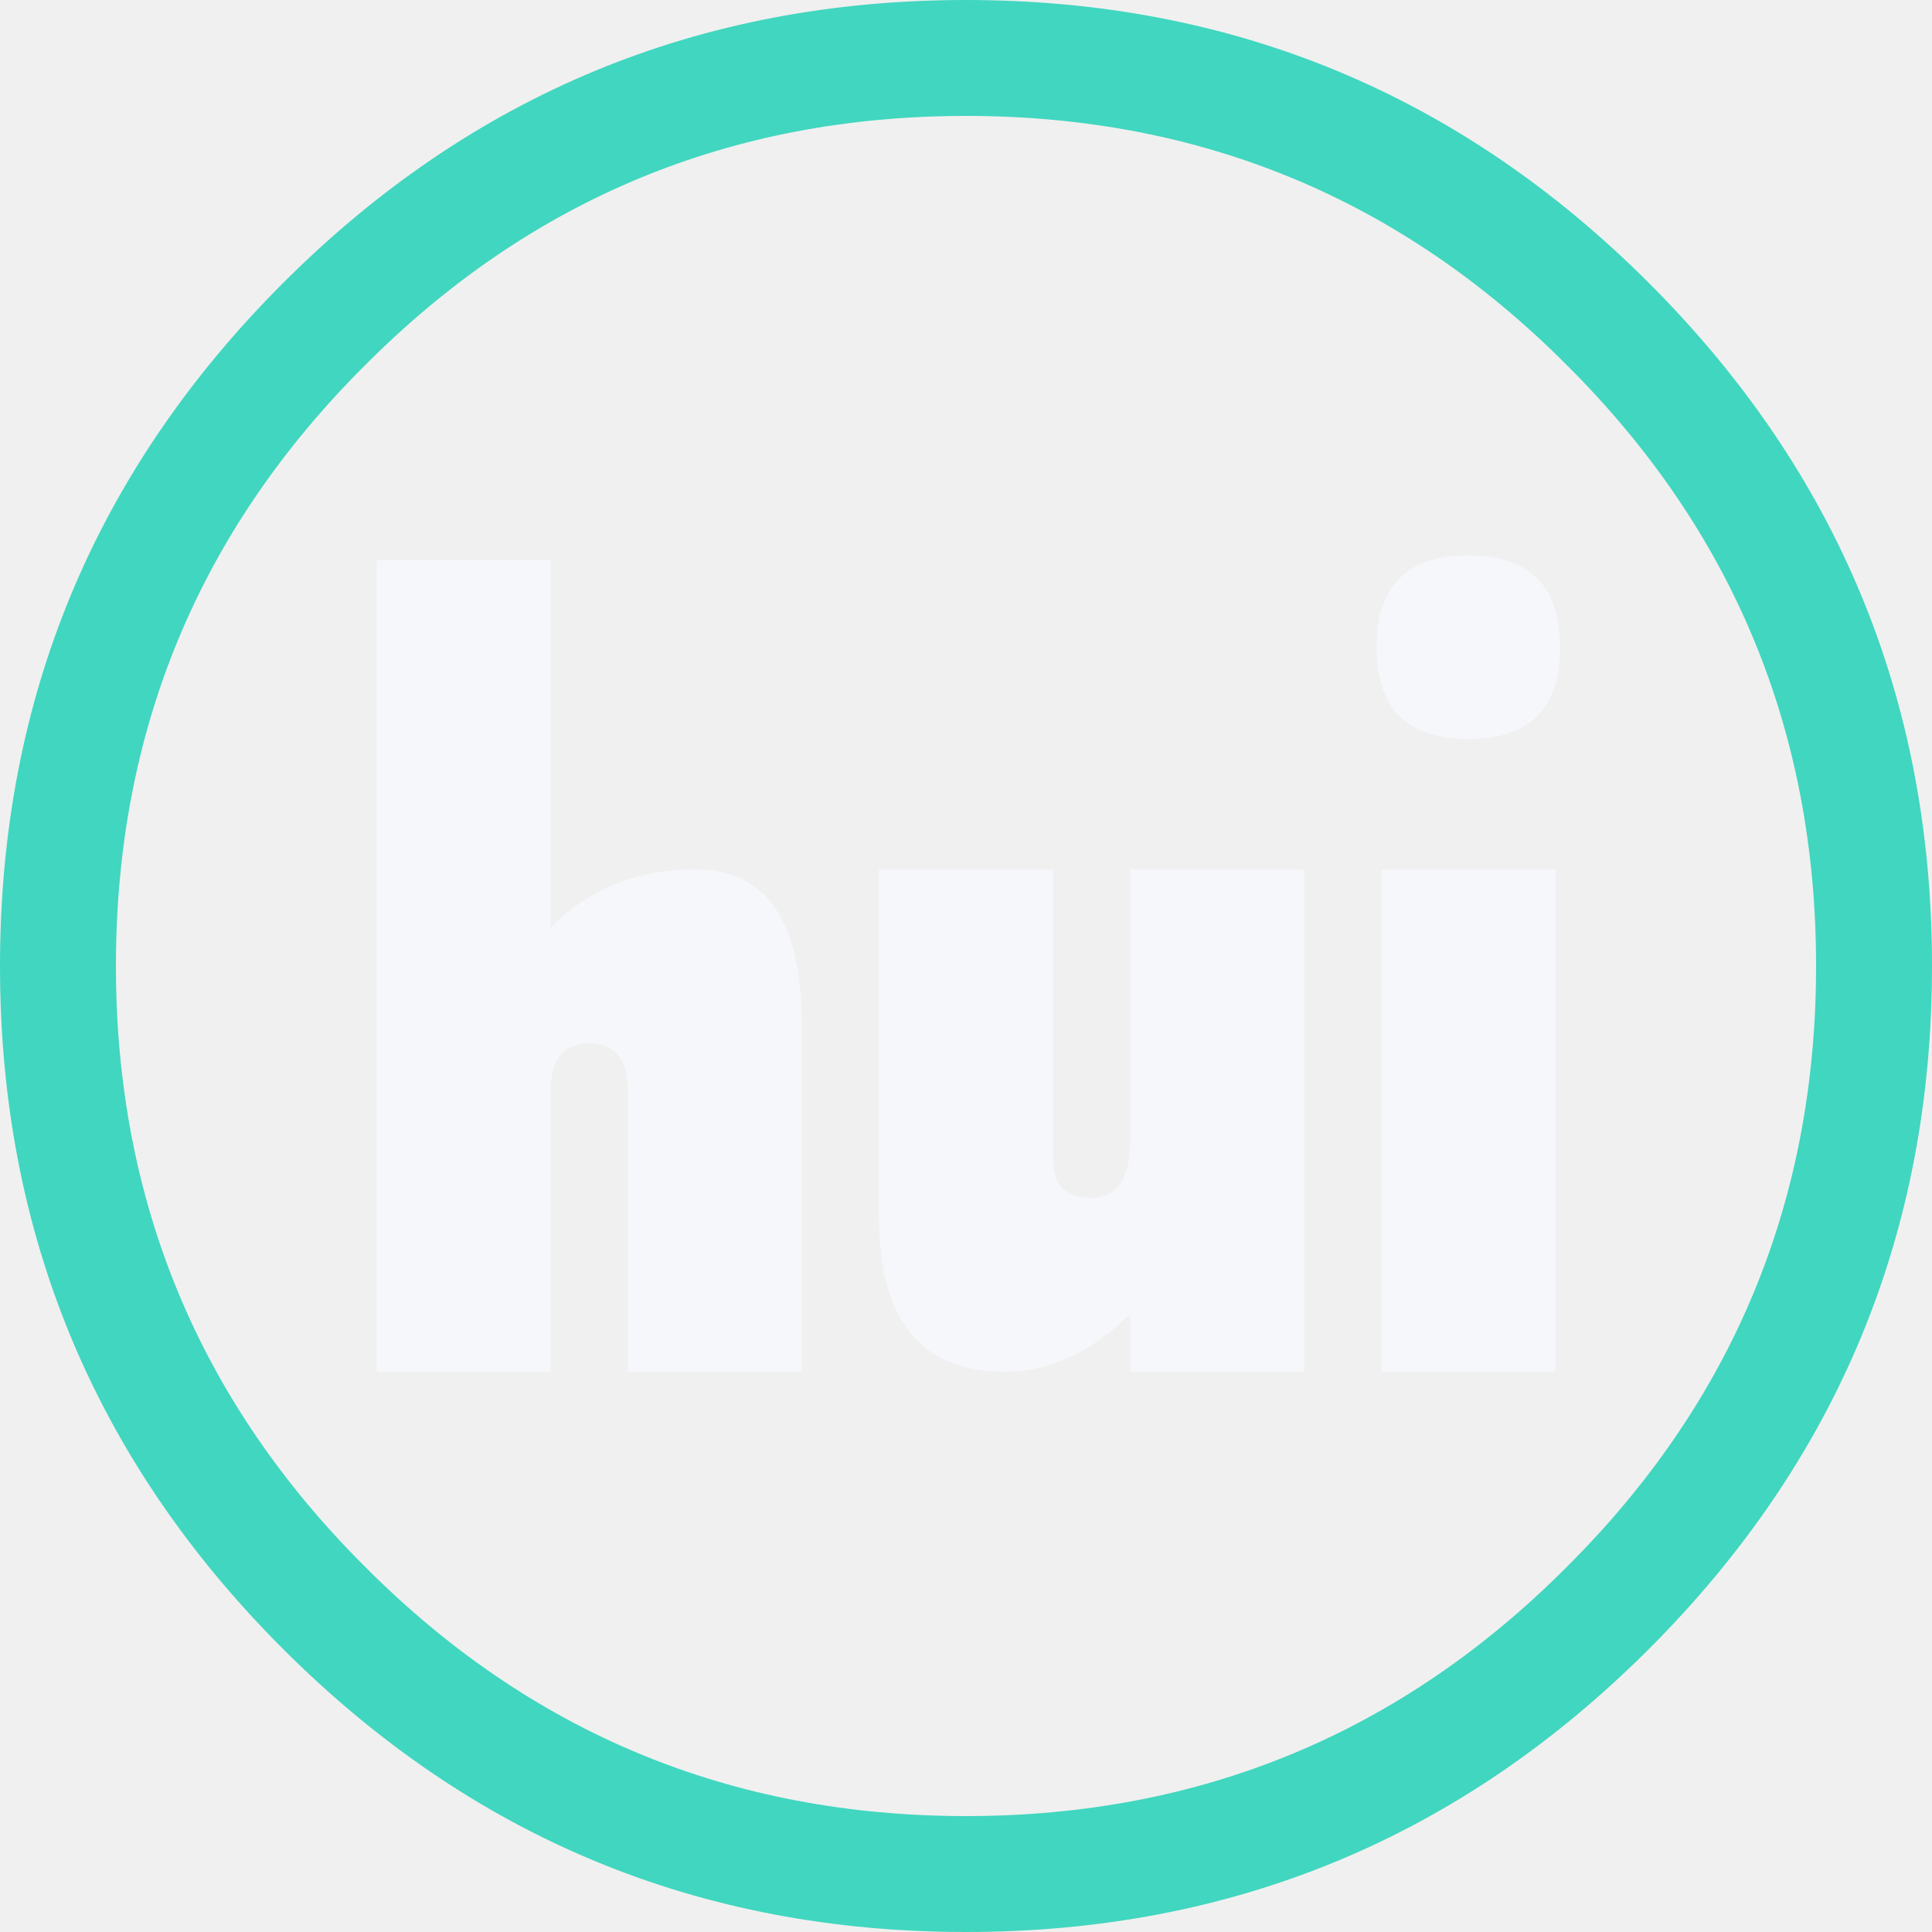
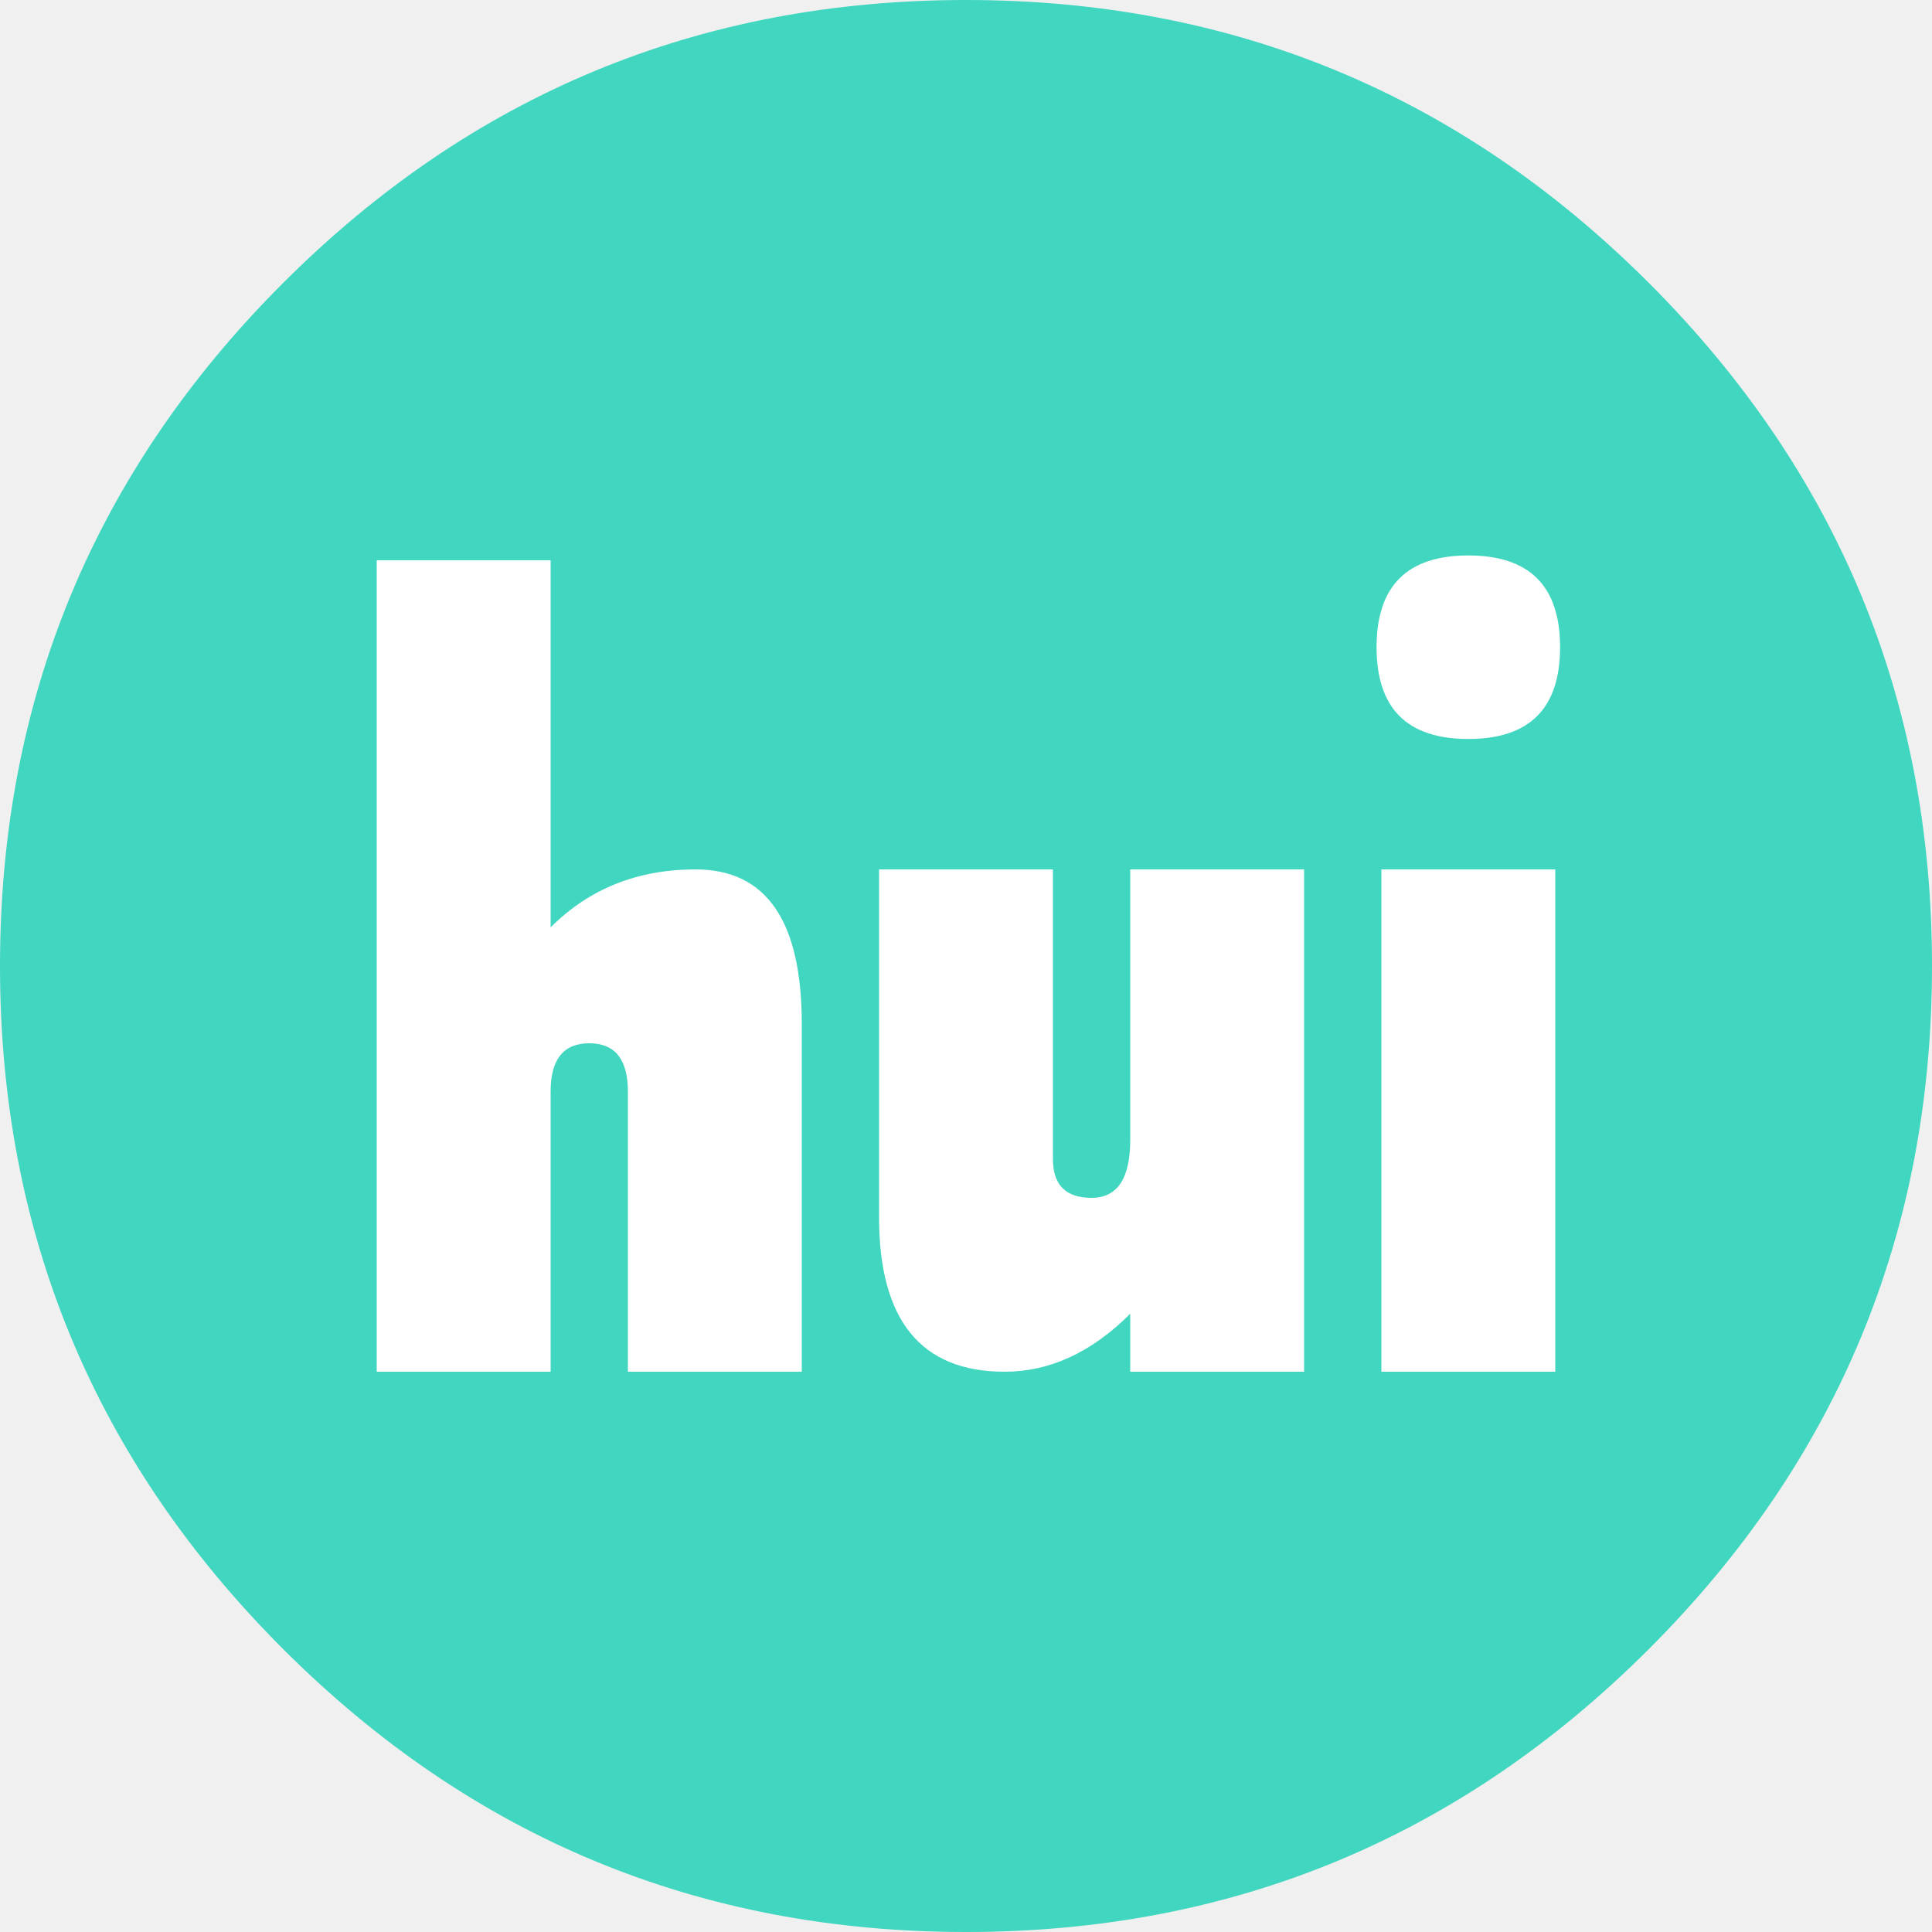
<svg xmlns="http://www.w3.org/2000/svg" viewBox="0 0 20 20">
-   <path data-mono="disc" fill="#41d6bf" d="M20 10Q20 14.14 17.07 17.07Q14.14 20 10 20Q5.86 20 2.93 17.07Q0 14.14 0 10Q-0 5.86 2.93 2.93Q5.86 0 10 0Q14.14 0 17.07 2.93Q20 5.86 20 10Z M18.8 10Q18.8 6.35 16.22 3.78Q13.65 1.2 10 1.2Q6.35 1.2 3.78 3.78Q1.2 6.35 1.2 10Q1.2 13.65 3.78 16.22Q6.35 18.8 10 18.8Q13.65 18.8 16.22 16.22Q18.8 13.65 18.8 10Z" />
-   <path data-mono="knockout" fill="#f5f7fa" d="M3.9 5.8H5.7V9.6Q6.3 9 7.2 9Q8.3 9 8.3 10.6V14.2H6.5V11.3Q6.5 10.8 6.1 10.8Q5.7 10.8 5.7 11.3V14.2H3.9Z M9.1 9H10.9V12Q10.9 12.4 11.3 12.4Q11.7 12.4 11.7 11.8V9H13.5V14.2H11.7V13.6Q11.1 14.2 10.4 14.2Q9.1 14.2 9.1 12.6Z M14.3 9H16.1V14.2H14.3Z M14.25 6.7Q14.25 5.75 15.2 5.75Q16.15 5.75 16.15 6.7Q16.15 7.65 15.2 7.65Q14.25 7.65 14.25 6.7Z" />
+   <path data-mono="disc" fill="#41d6bf" d="M20 10Q20 14.14 17.07 17.07Q14.14 20 10 20Q5.86 20 2.93 17.07Q0 14.14 0 10Q-0 5.86 2.93 2.93Q5.86 0 10 0Q14.14 0 17.07 2.93Q20 5.86 20 10Z" />
+   <path data-mono="knockout" fill="#ffffff" d="M3.9 5.8H5.7V9.6Q6.3 9 7.2 9Q8.3 9 8.3 10.6V14.2H6.5V11.3Q6.5 10.8 6.1 10.8Q5.7 10.8 5.7 11.3V14.2H3.9Z M9.1 9H10.9V12Q10.9 12.4 11.3 12.4Q11.7 12.4 11.7 11.8V9H13.5V14.2H11.7V13.6Q11.1 14.2 10.4 14.2Q9.1 14.2 9.1 12.6Z M14.3 9H16.1V14.2H14.3Z M14.25 6.7Q14.25 5.75 15.2 5.75Q16.15 5.75 16.15 6.7Q16.15 7.65 15.2 7.65Q14.25 7.65 14.25 6.7Z" />
</svg>
